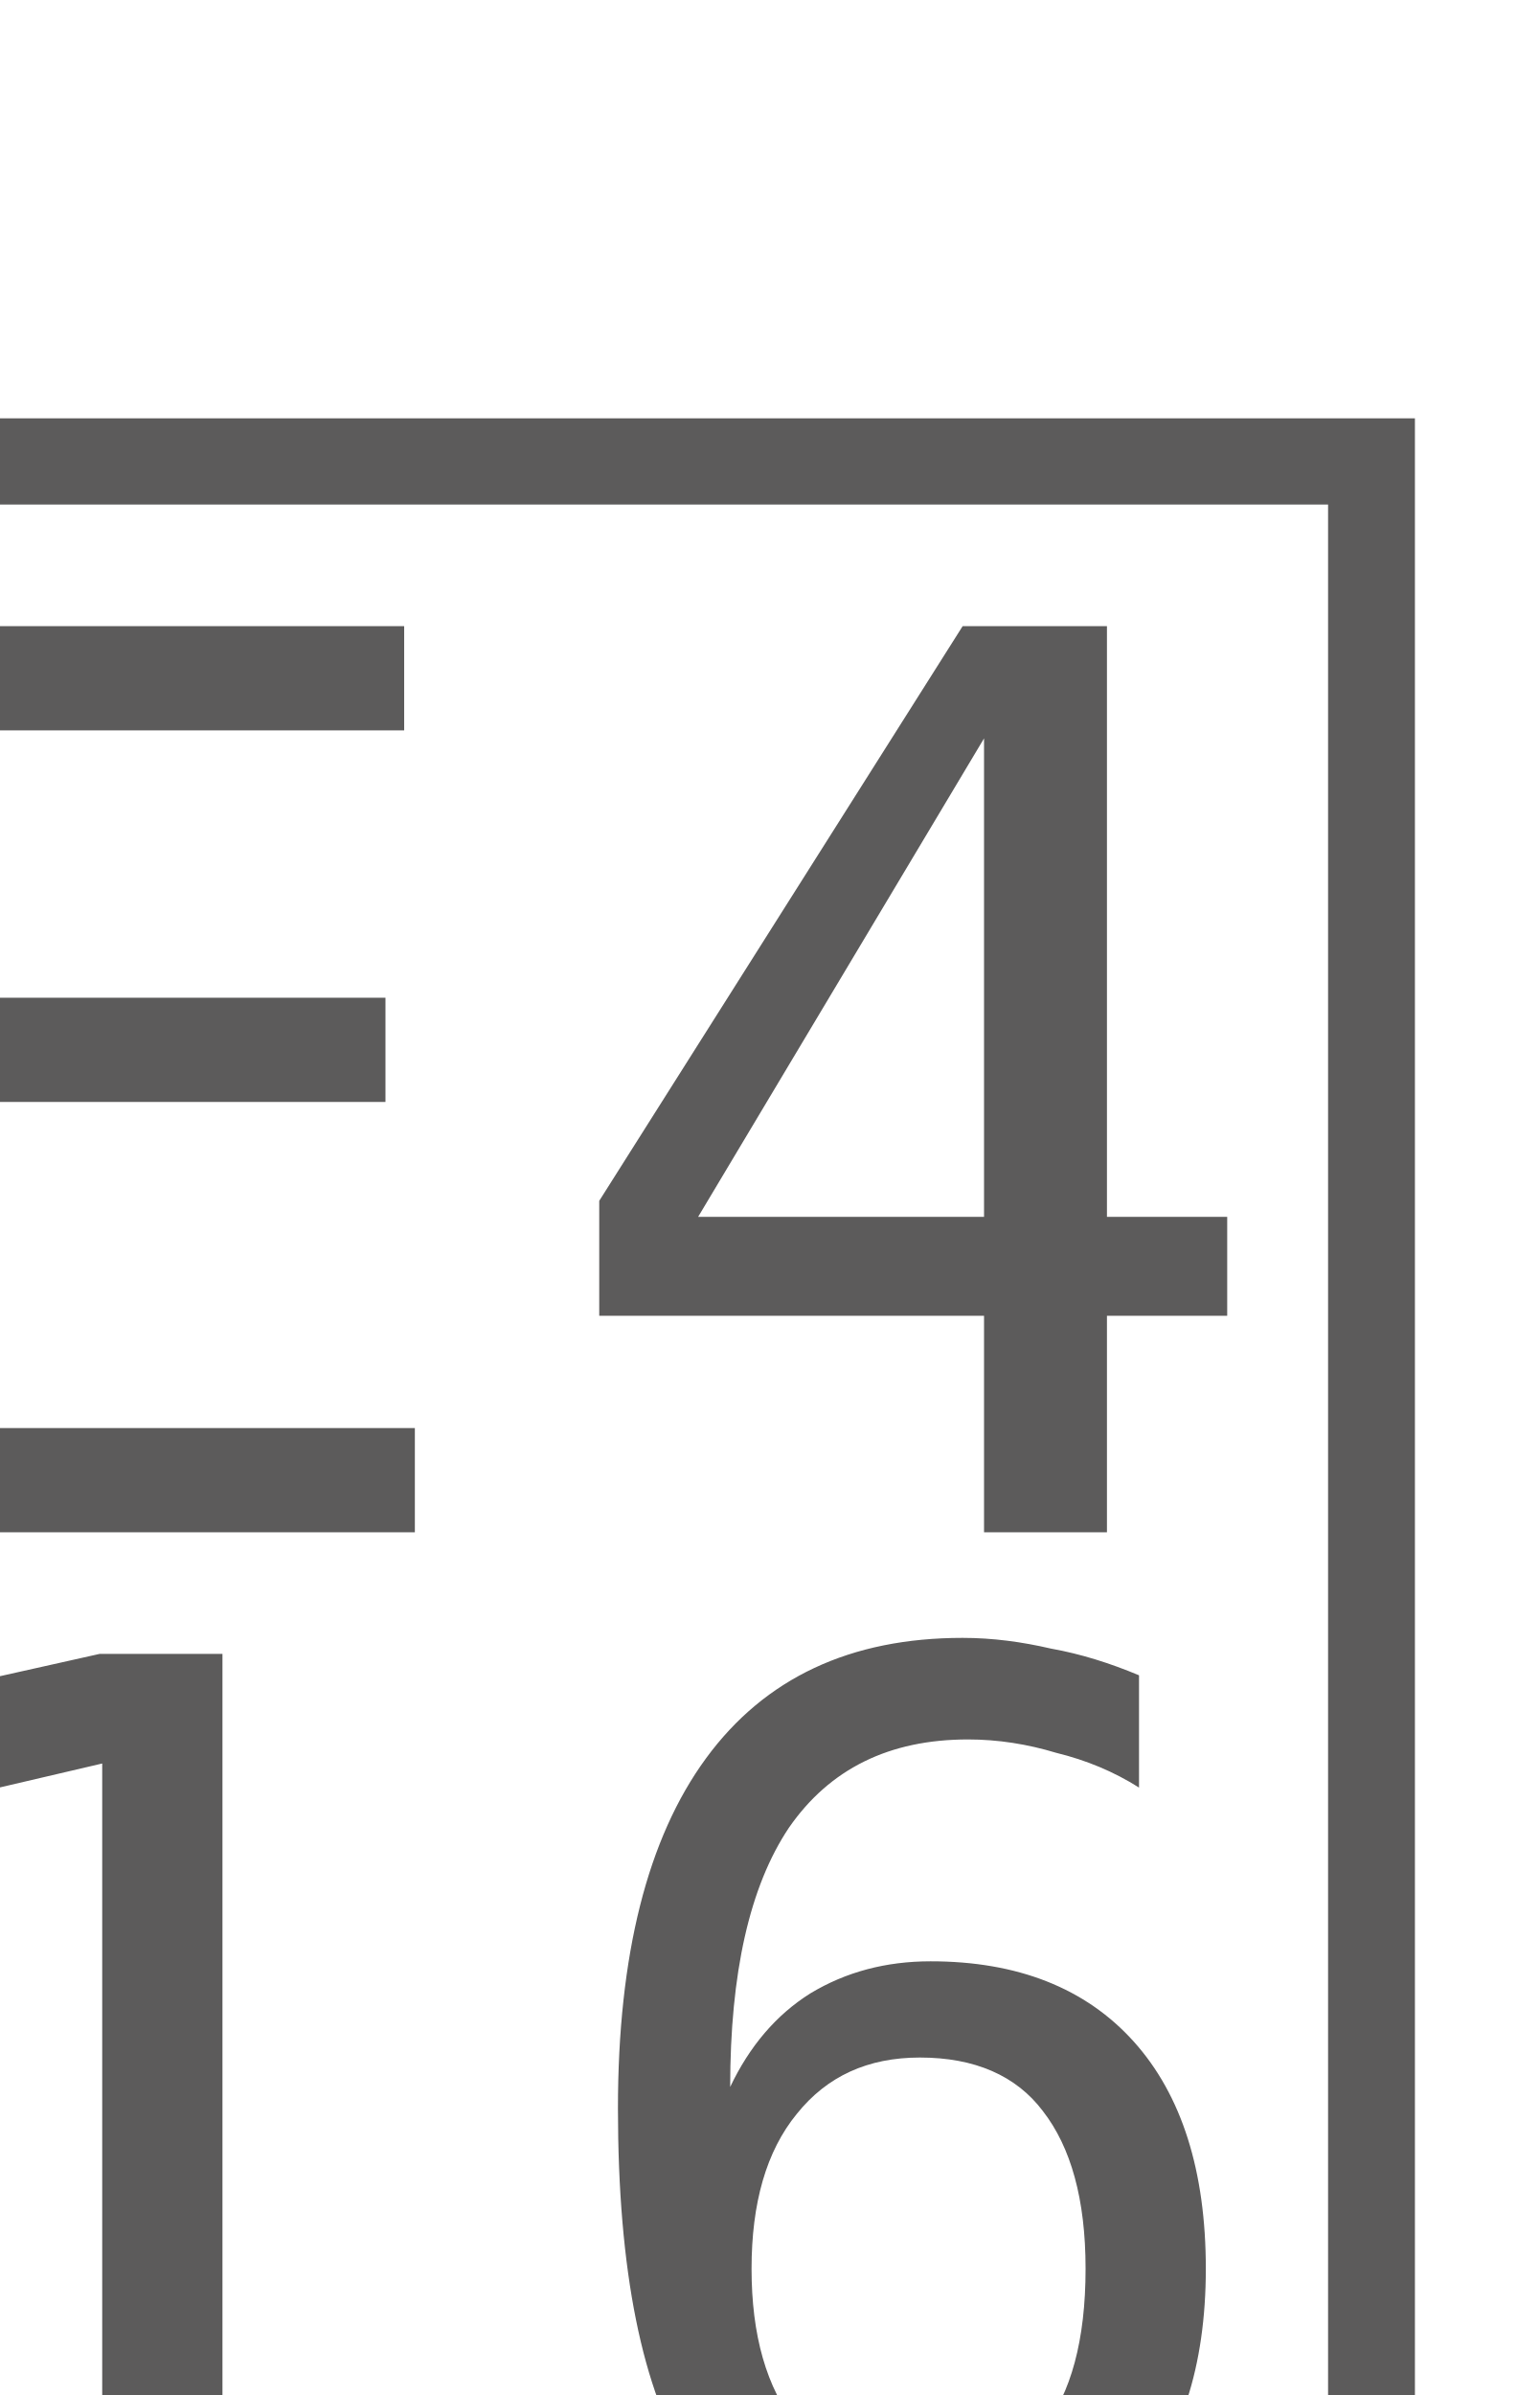
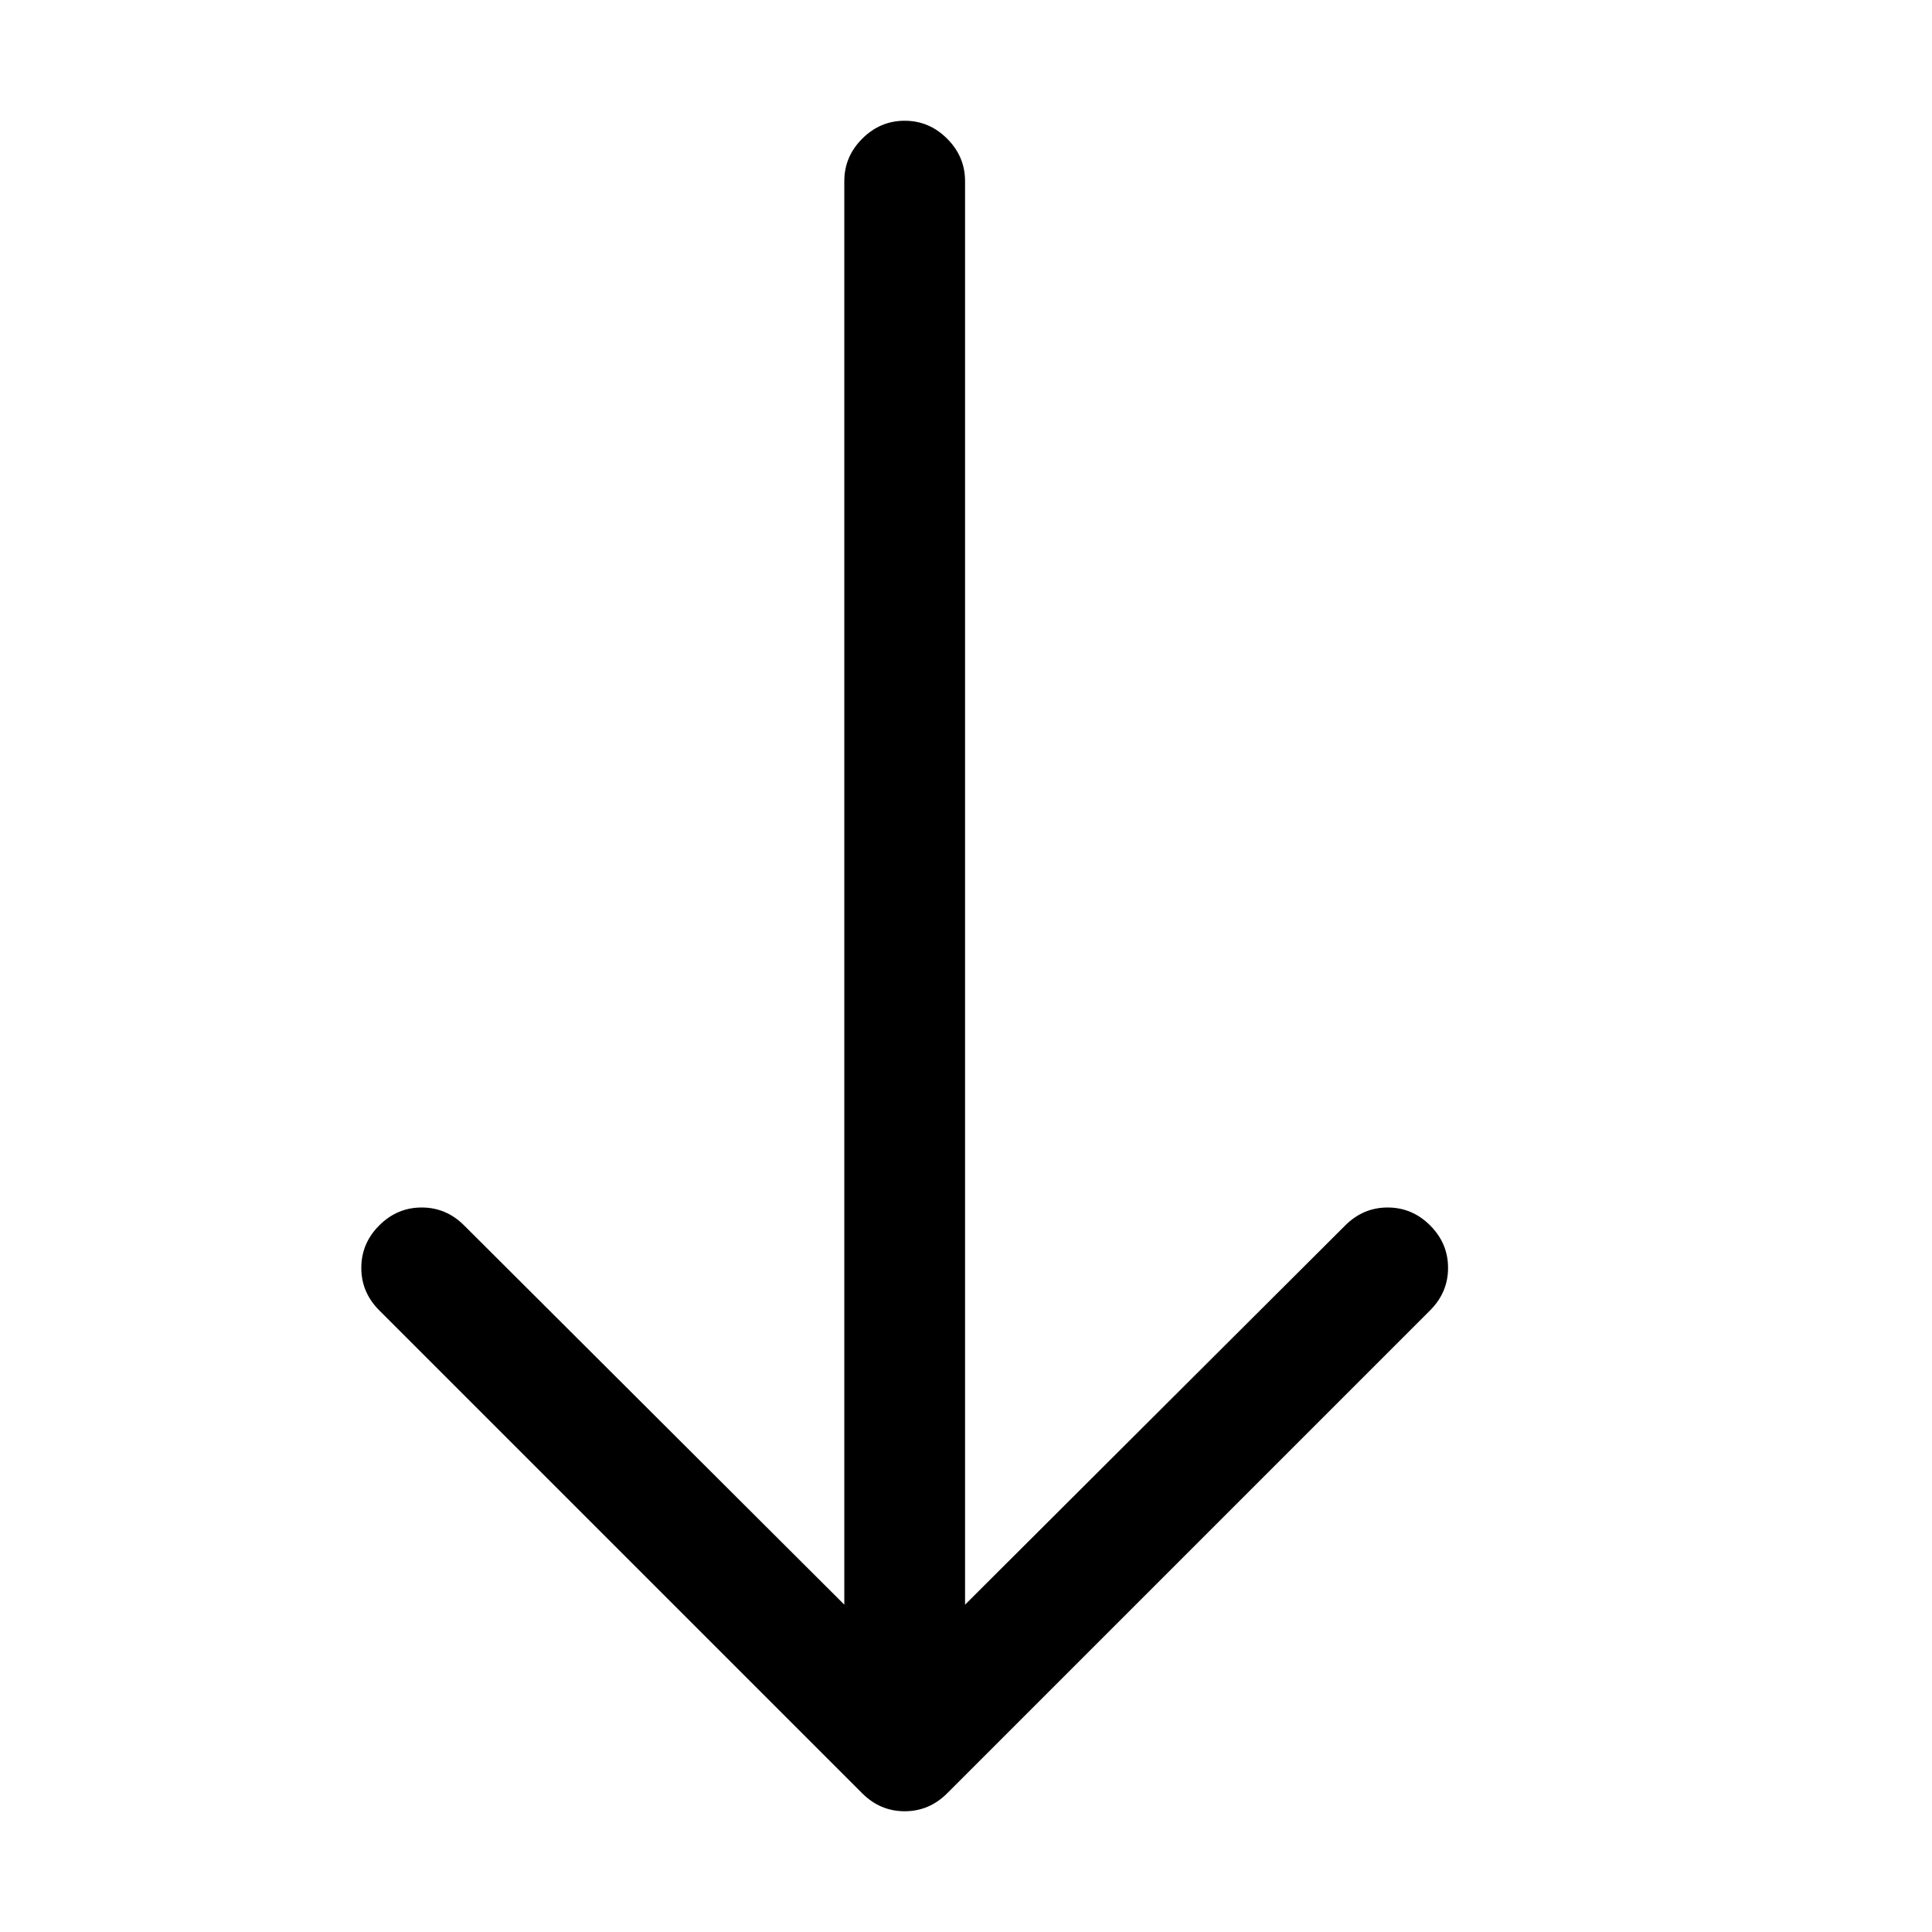
- <svg xmlns="http://www.w3.org/2000/svg" width="9px" height="14px" viewBox="0 0 9 14" version="1.1">
-   <g id="~-Symbols" stroke="none" stroke-width="1" fill="none" fill-rule="evenodd" font-family="TeamsAssets-Light, Teams Assets" font-weight="300">
-     <g id="Header" transform="translate(-310, -25)">
-       <g id="Group-2">
-         <g id="Group" transform="translate(307, 17)">
-           <g id="Icon/Brand-Filled">
-             <text id="↳-22px" font-size="22" />
-             <text id="↳-16px" font-size="16" fill="#5C5B5B">
-               <tspan x="0" y="22.964"></tspan>
-             </text>
-             <text id="↳-12px" font-size="12" />
-           </g>
-         </g>
-       </g>
-     </g>
-   </g>
+ <svg xmlns="http://www.w3.org/2000/svg" viewBox="0 0 2048 2048">
+   <path d="M1004 147q19 19 19 45v1509l403-402q19-19 45-19t45 19 19 45-19 45l-512 512q-19 19-45 19t-45-19l-512-512q-19-19-19-45t19-45 45-19 45 19l403 402V192q0-26 19-45t45-19 45 19z" />
</svg>
